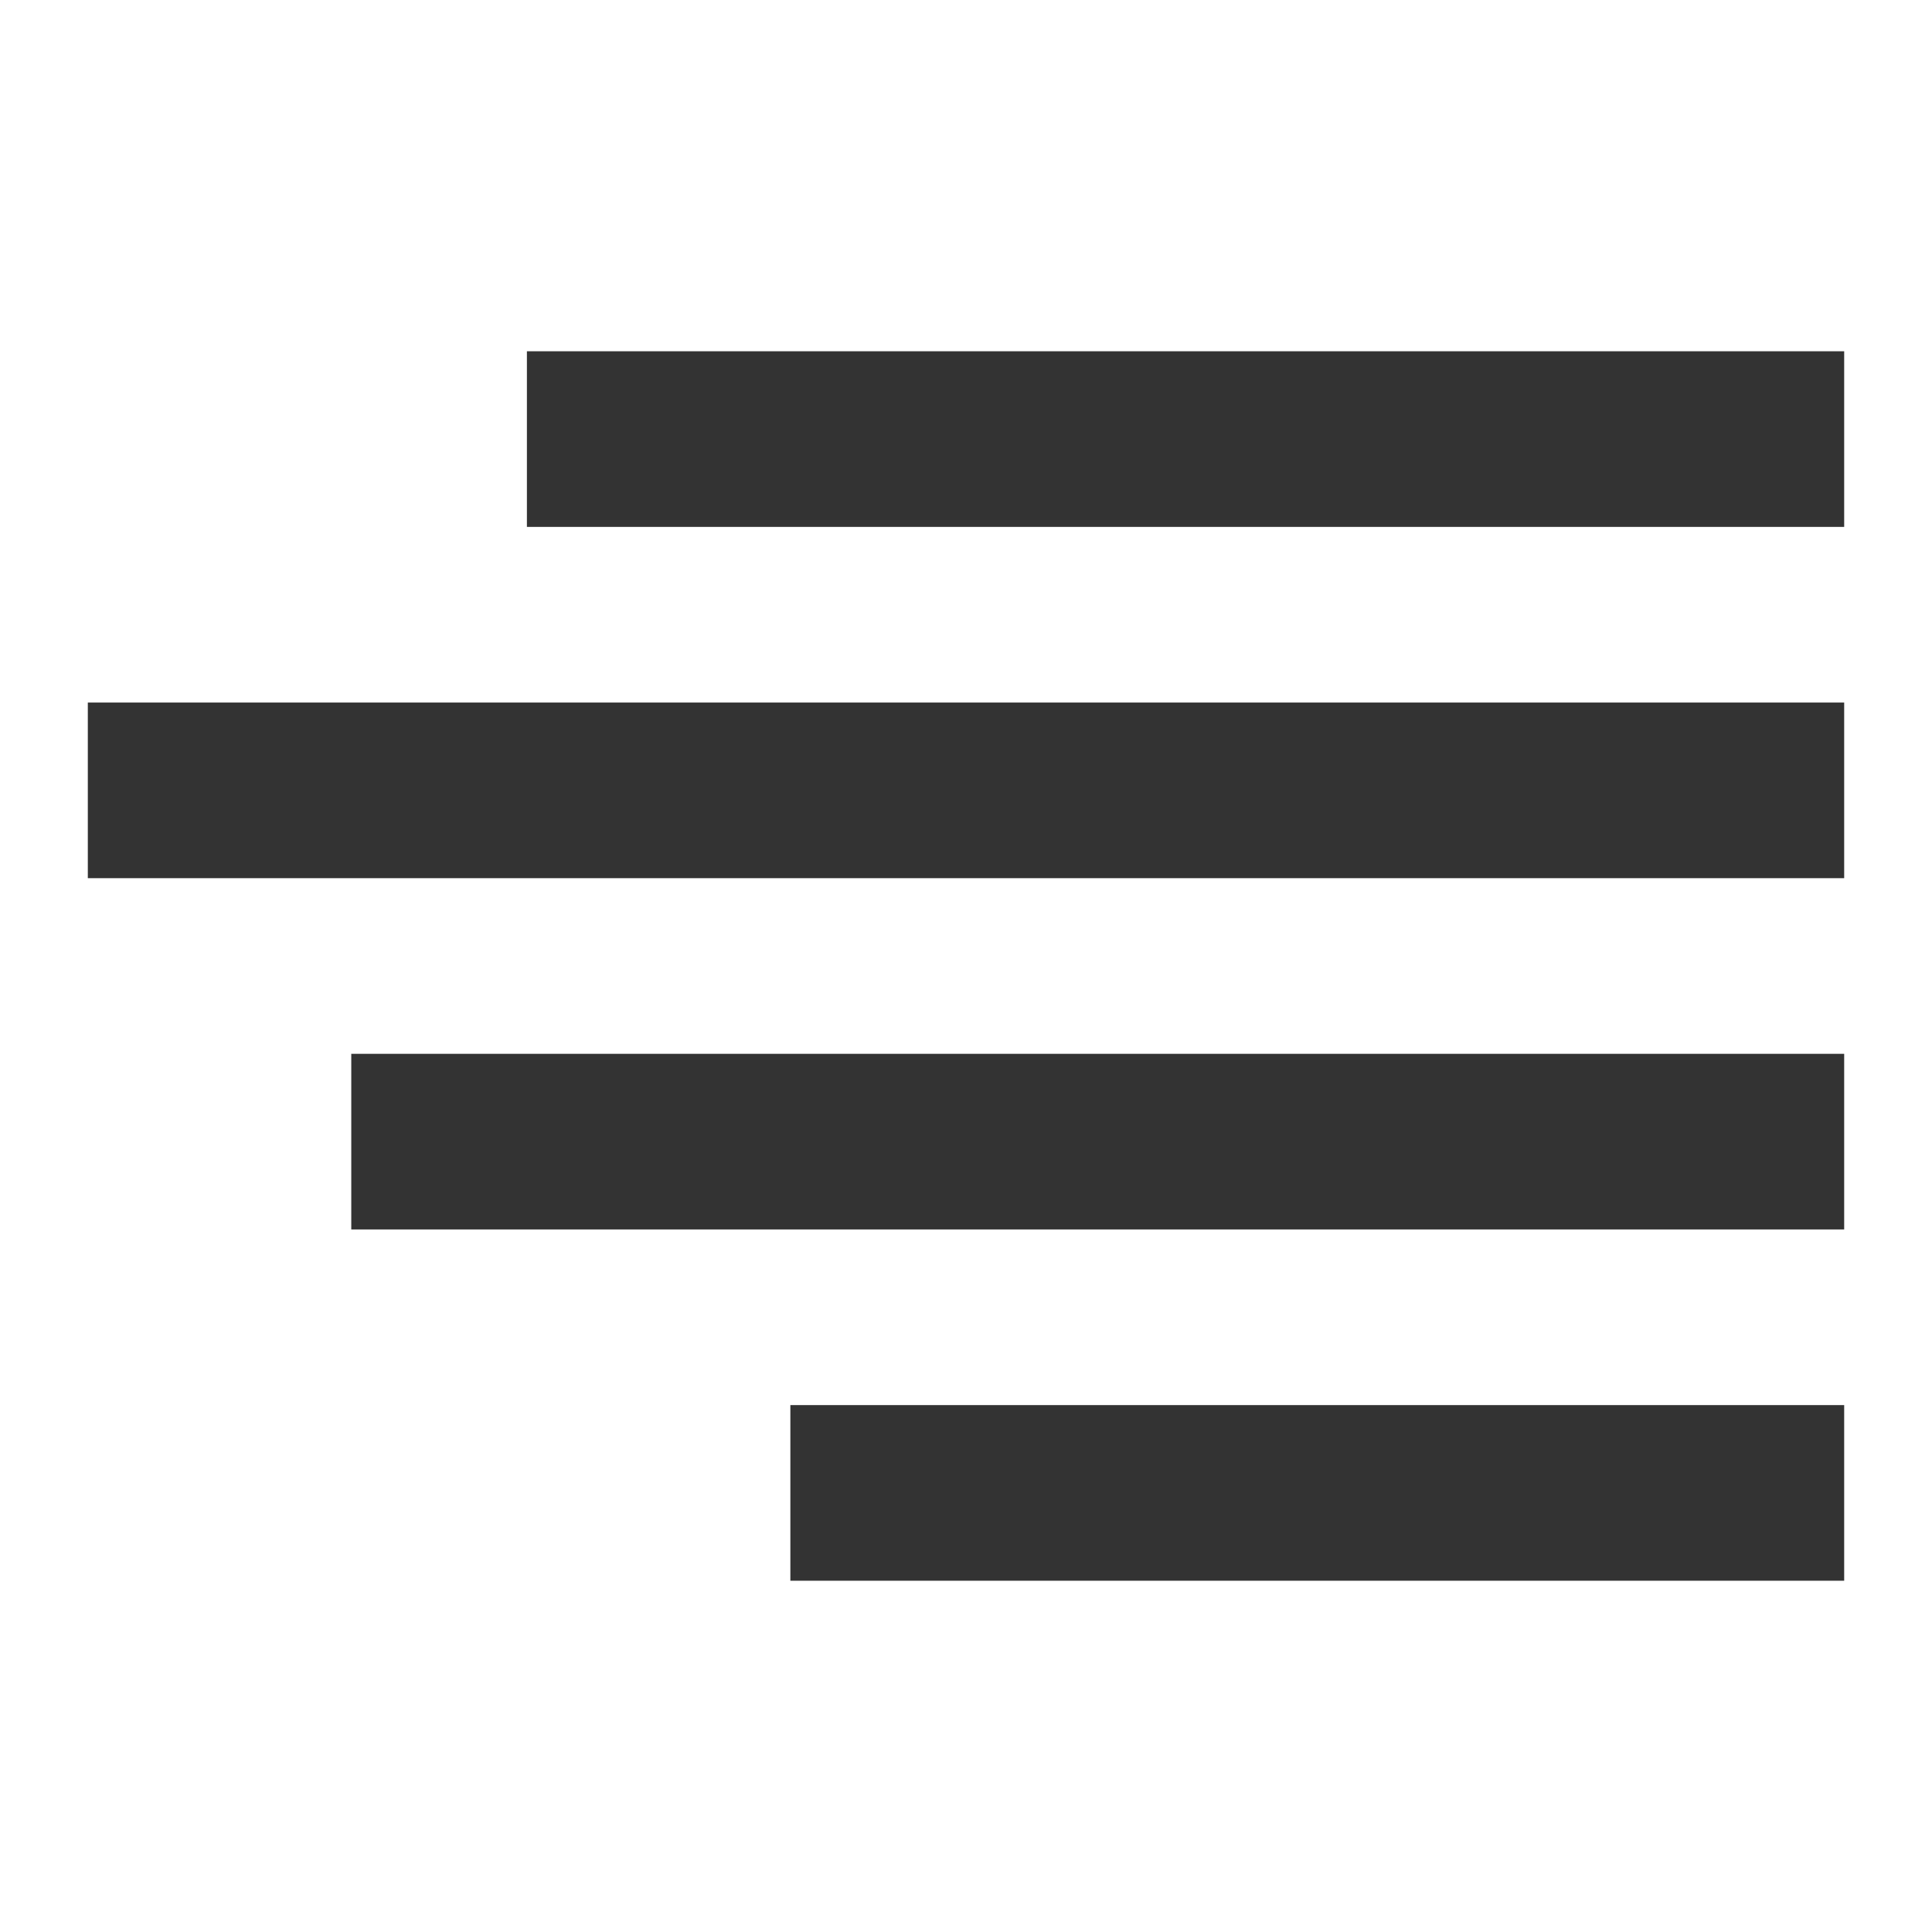
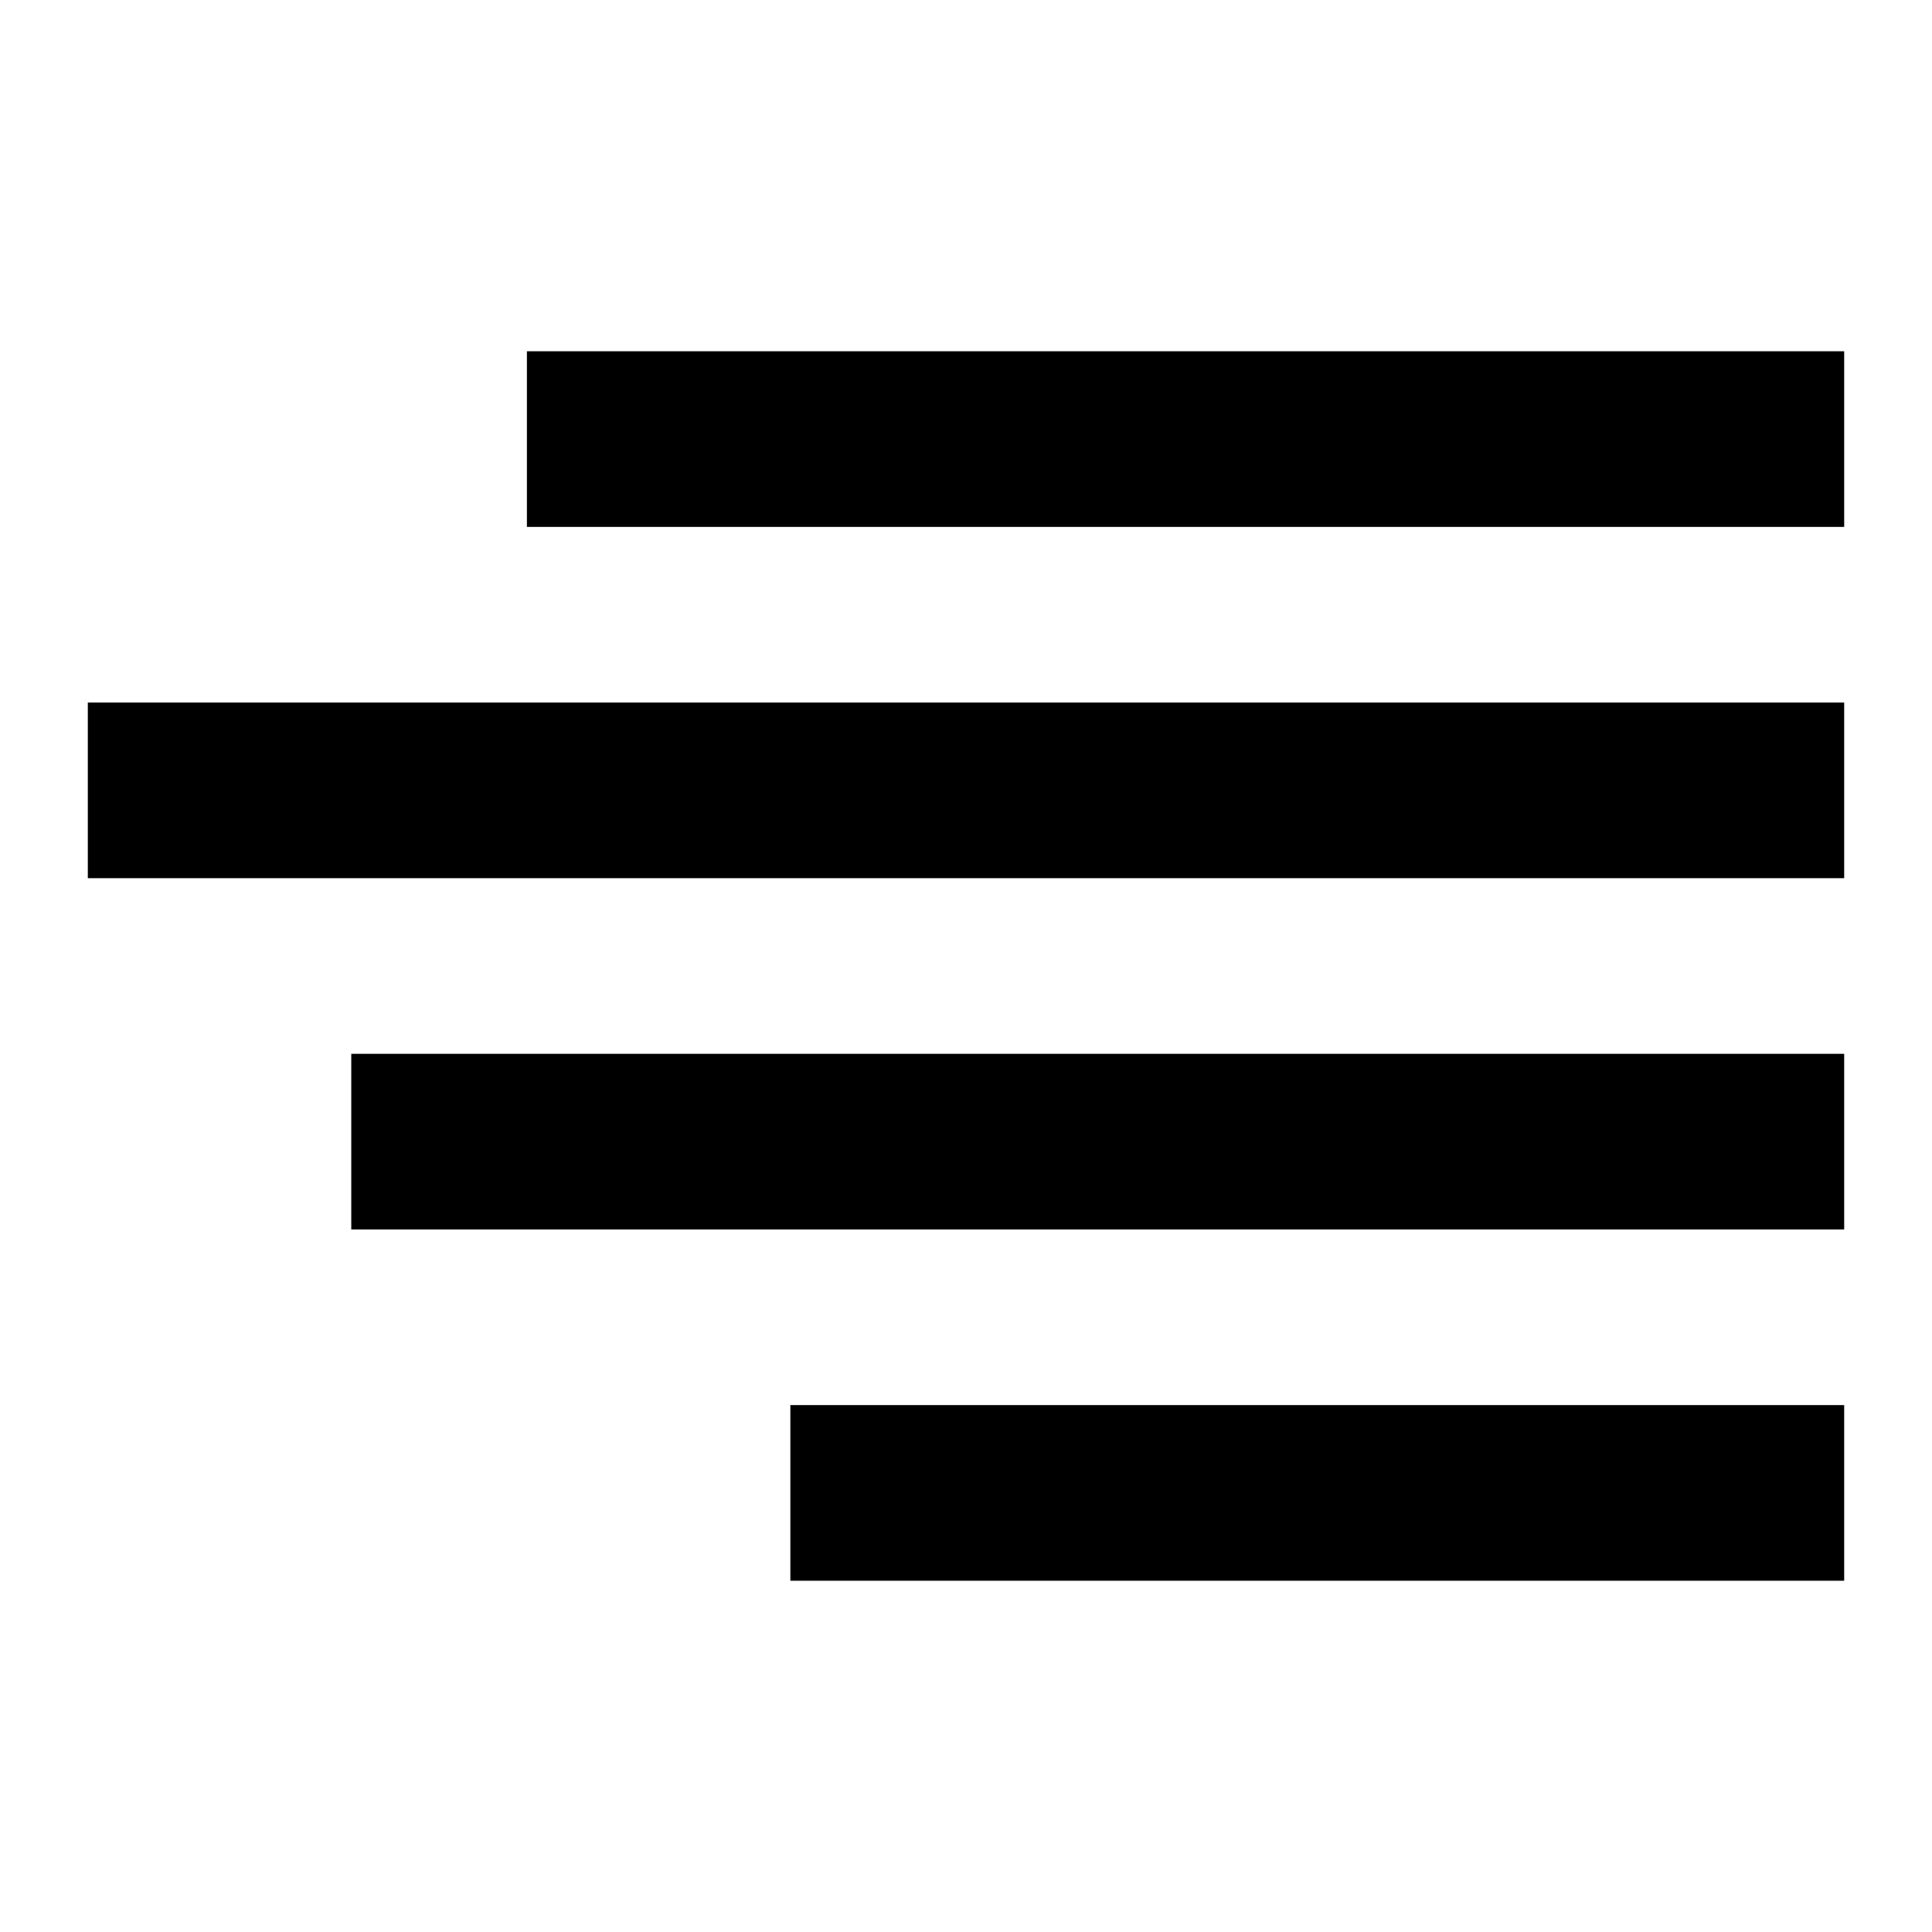
<svg xmlns="http://www.w3.org/2000/svg" version="1.1" width="22" height="22">
-   <rect x="6" y="4" width="15" height="2" style="fill:#333333;fill-opacity:1;stroke:none" />
-   <rect x="1" y="8" width="20" height="2" style="fill:#333333;fill-opacity:1;stroke:none" />
-   <rect x="4" y="12" width="17" height="2" style="fill:#333333;fill-opacity:1;stroke:none" />
-   <rect x="9" y="16" width="12" height="2" style="fill:#333333;fill-opacity:1;stroke:none" />
+   <rect x="6" y="4" width="15" height="2" style="fill:#000000;fill-opacity:1;stroke:none" />
+   <rect x="1" y="8" width="20" height="2" style="fill:#000000;fill-opacity:1;stroke:none" />
+   <rect x="4" y="12" width="17" height="2" style="fill:#000000;fill-opacity:1;stroke:none" />
+   <rect x="9" y="16" width="12" height="2" style="fill:#000000;fill-opacity:1;stroke:none" />
</svg>
